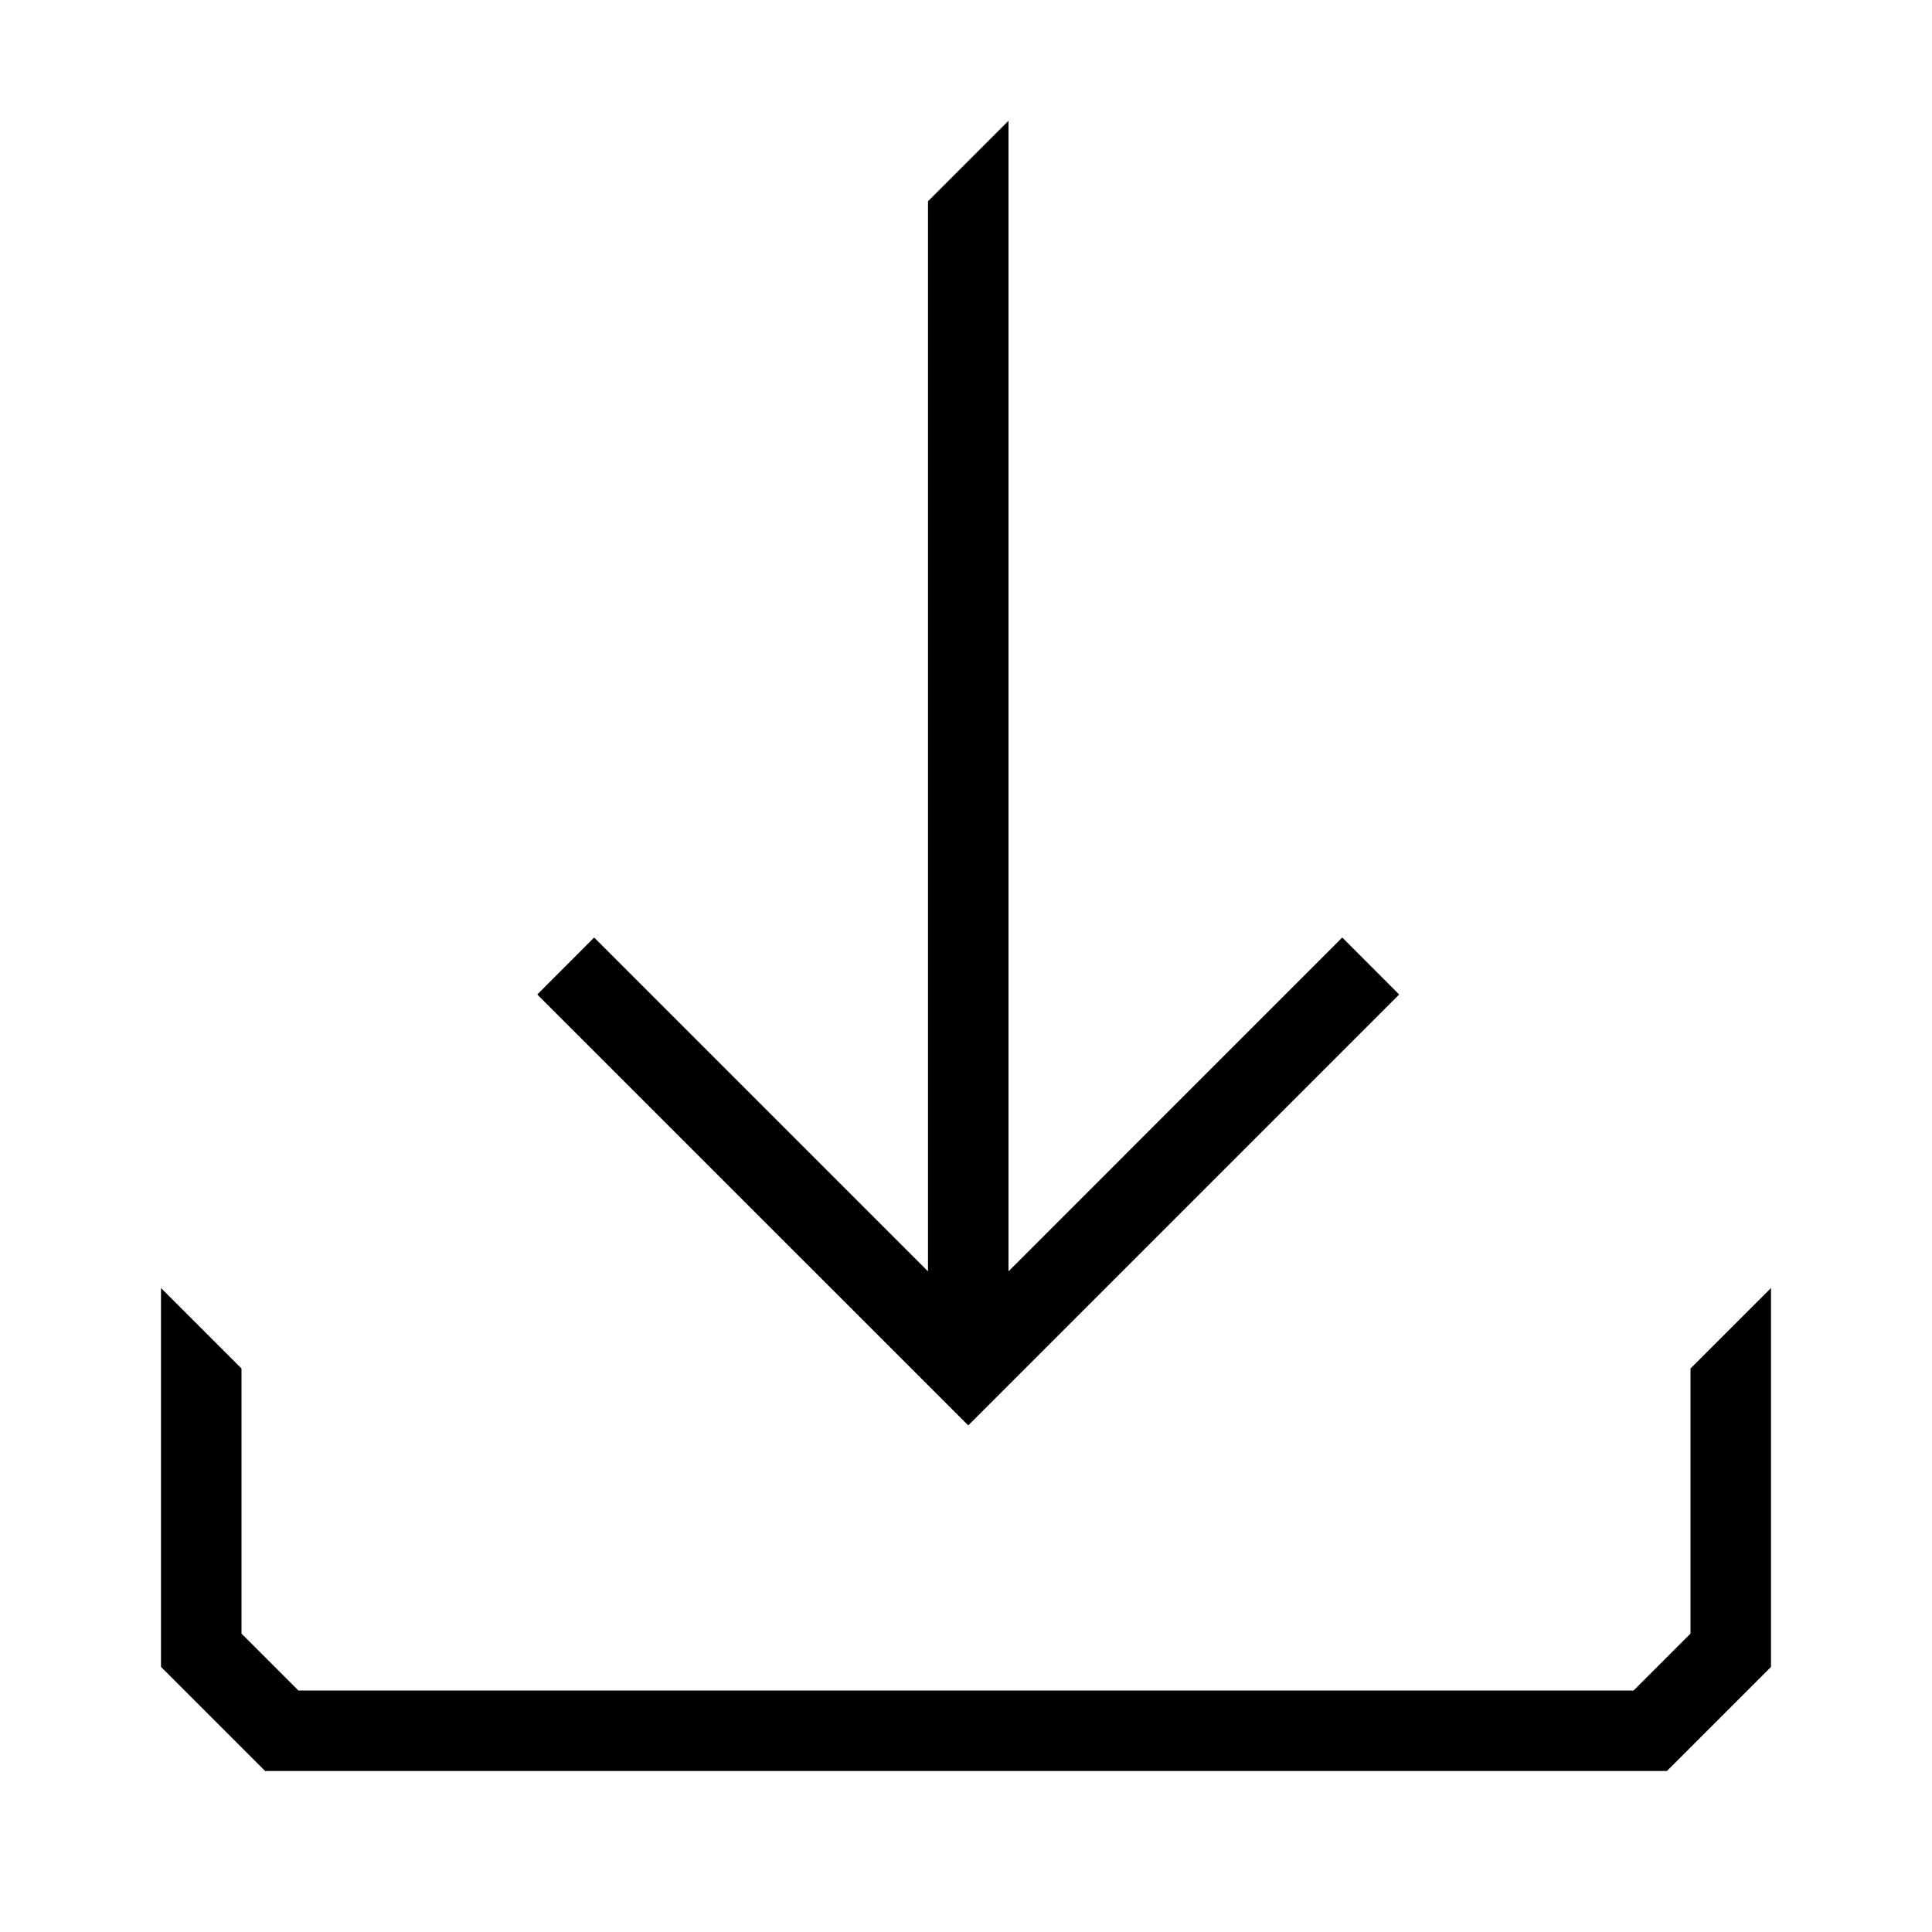
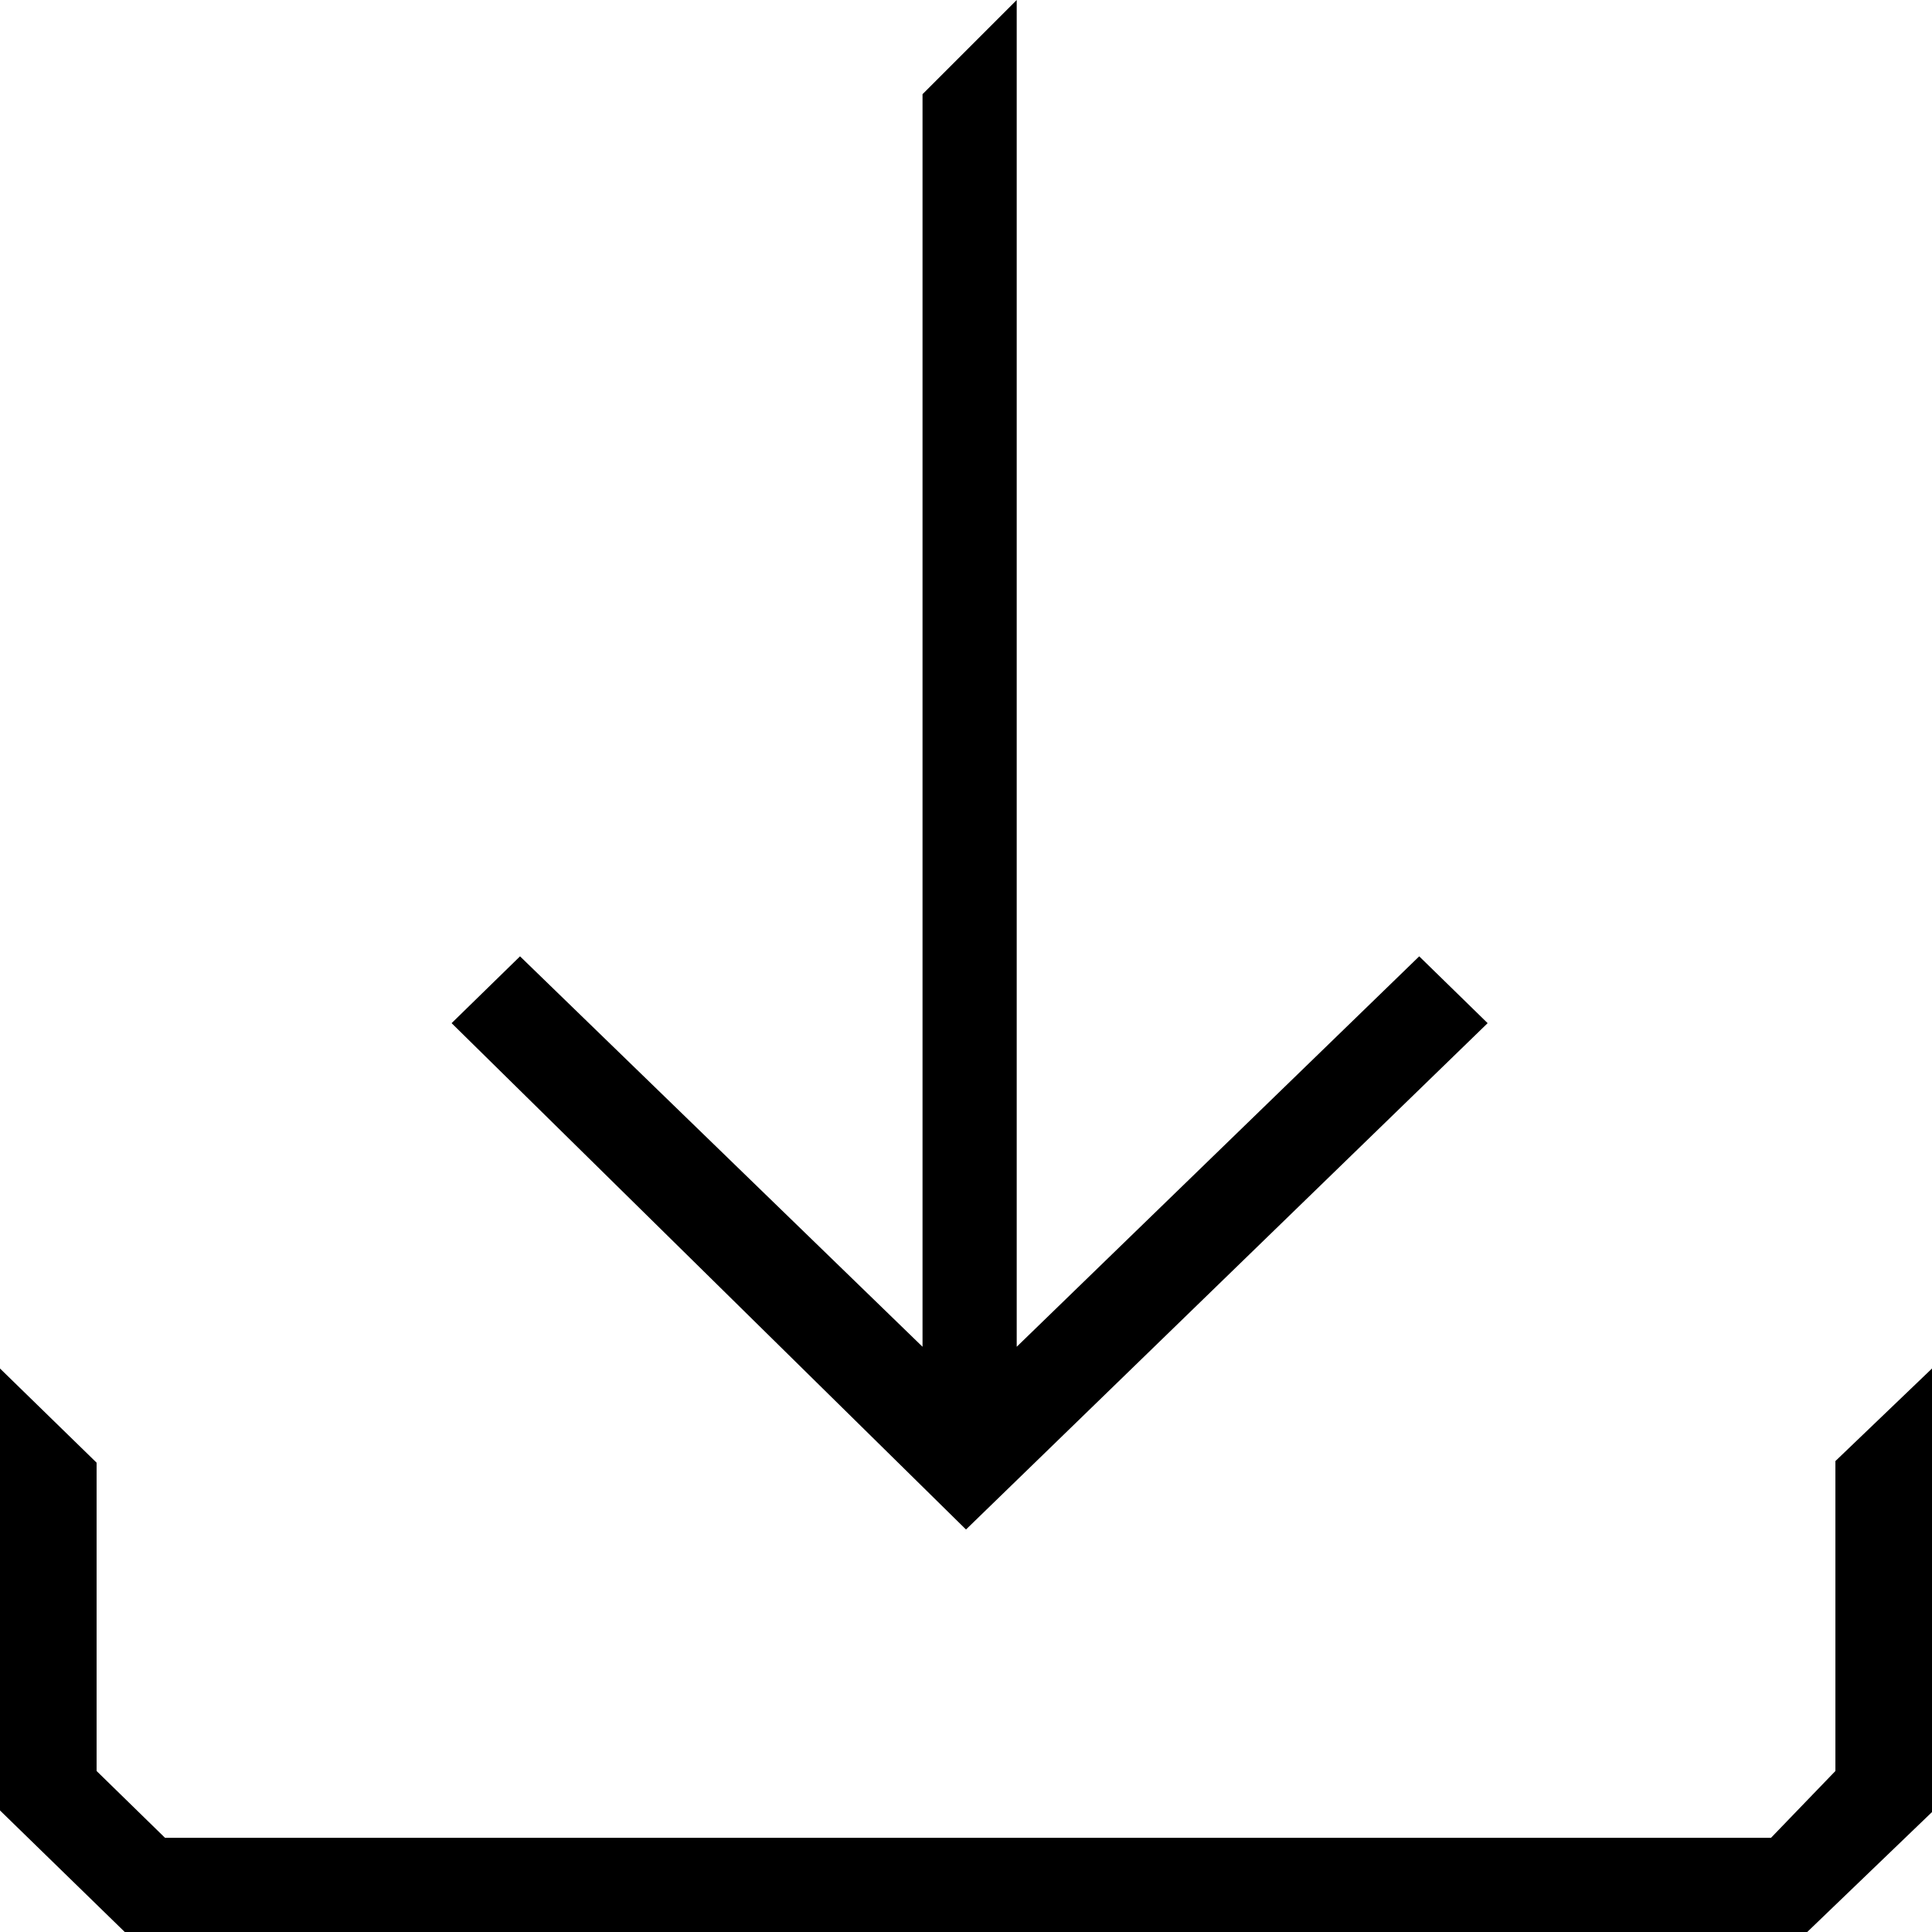
<svg xmlns="http://www.w3.org/2000/svg" viewBox="0 0 24 24">
-   <path d="M11.528 2.5v13.293l-4.147-4.147-.707.708 5.354 5.353 5.353-5.353-.707-.708-4.146 4.147V1.5l-1 1z" />
-   <path d="M21 20.293l-.707.707H3.707L3 20.293V17l-1-1v4.707L3.293 22h17.414L22 20.707V16l-1 1v3.293z" />
+   <path d="M24 17v5.51L22.45 24H1.55L0 22.49V17l1.2 1.17V22l.85.83H22l.8-.83v-3.85zM12.63 0v16.73l5-4.85.85.83L12 19l-6.39-6.29.85-.83 5 4.85V1.17z" />
</svg>
